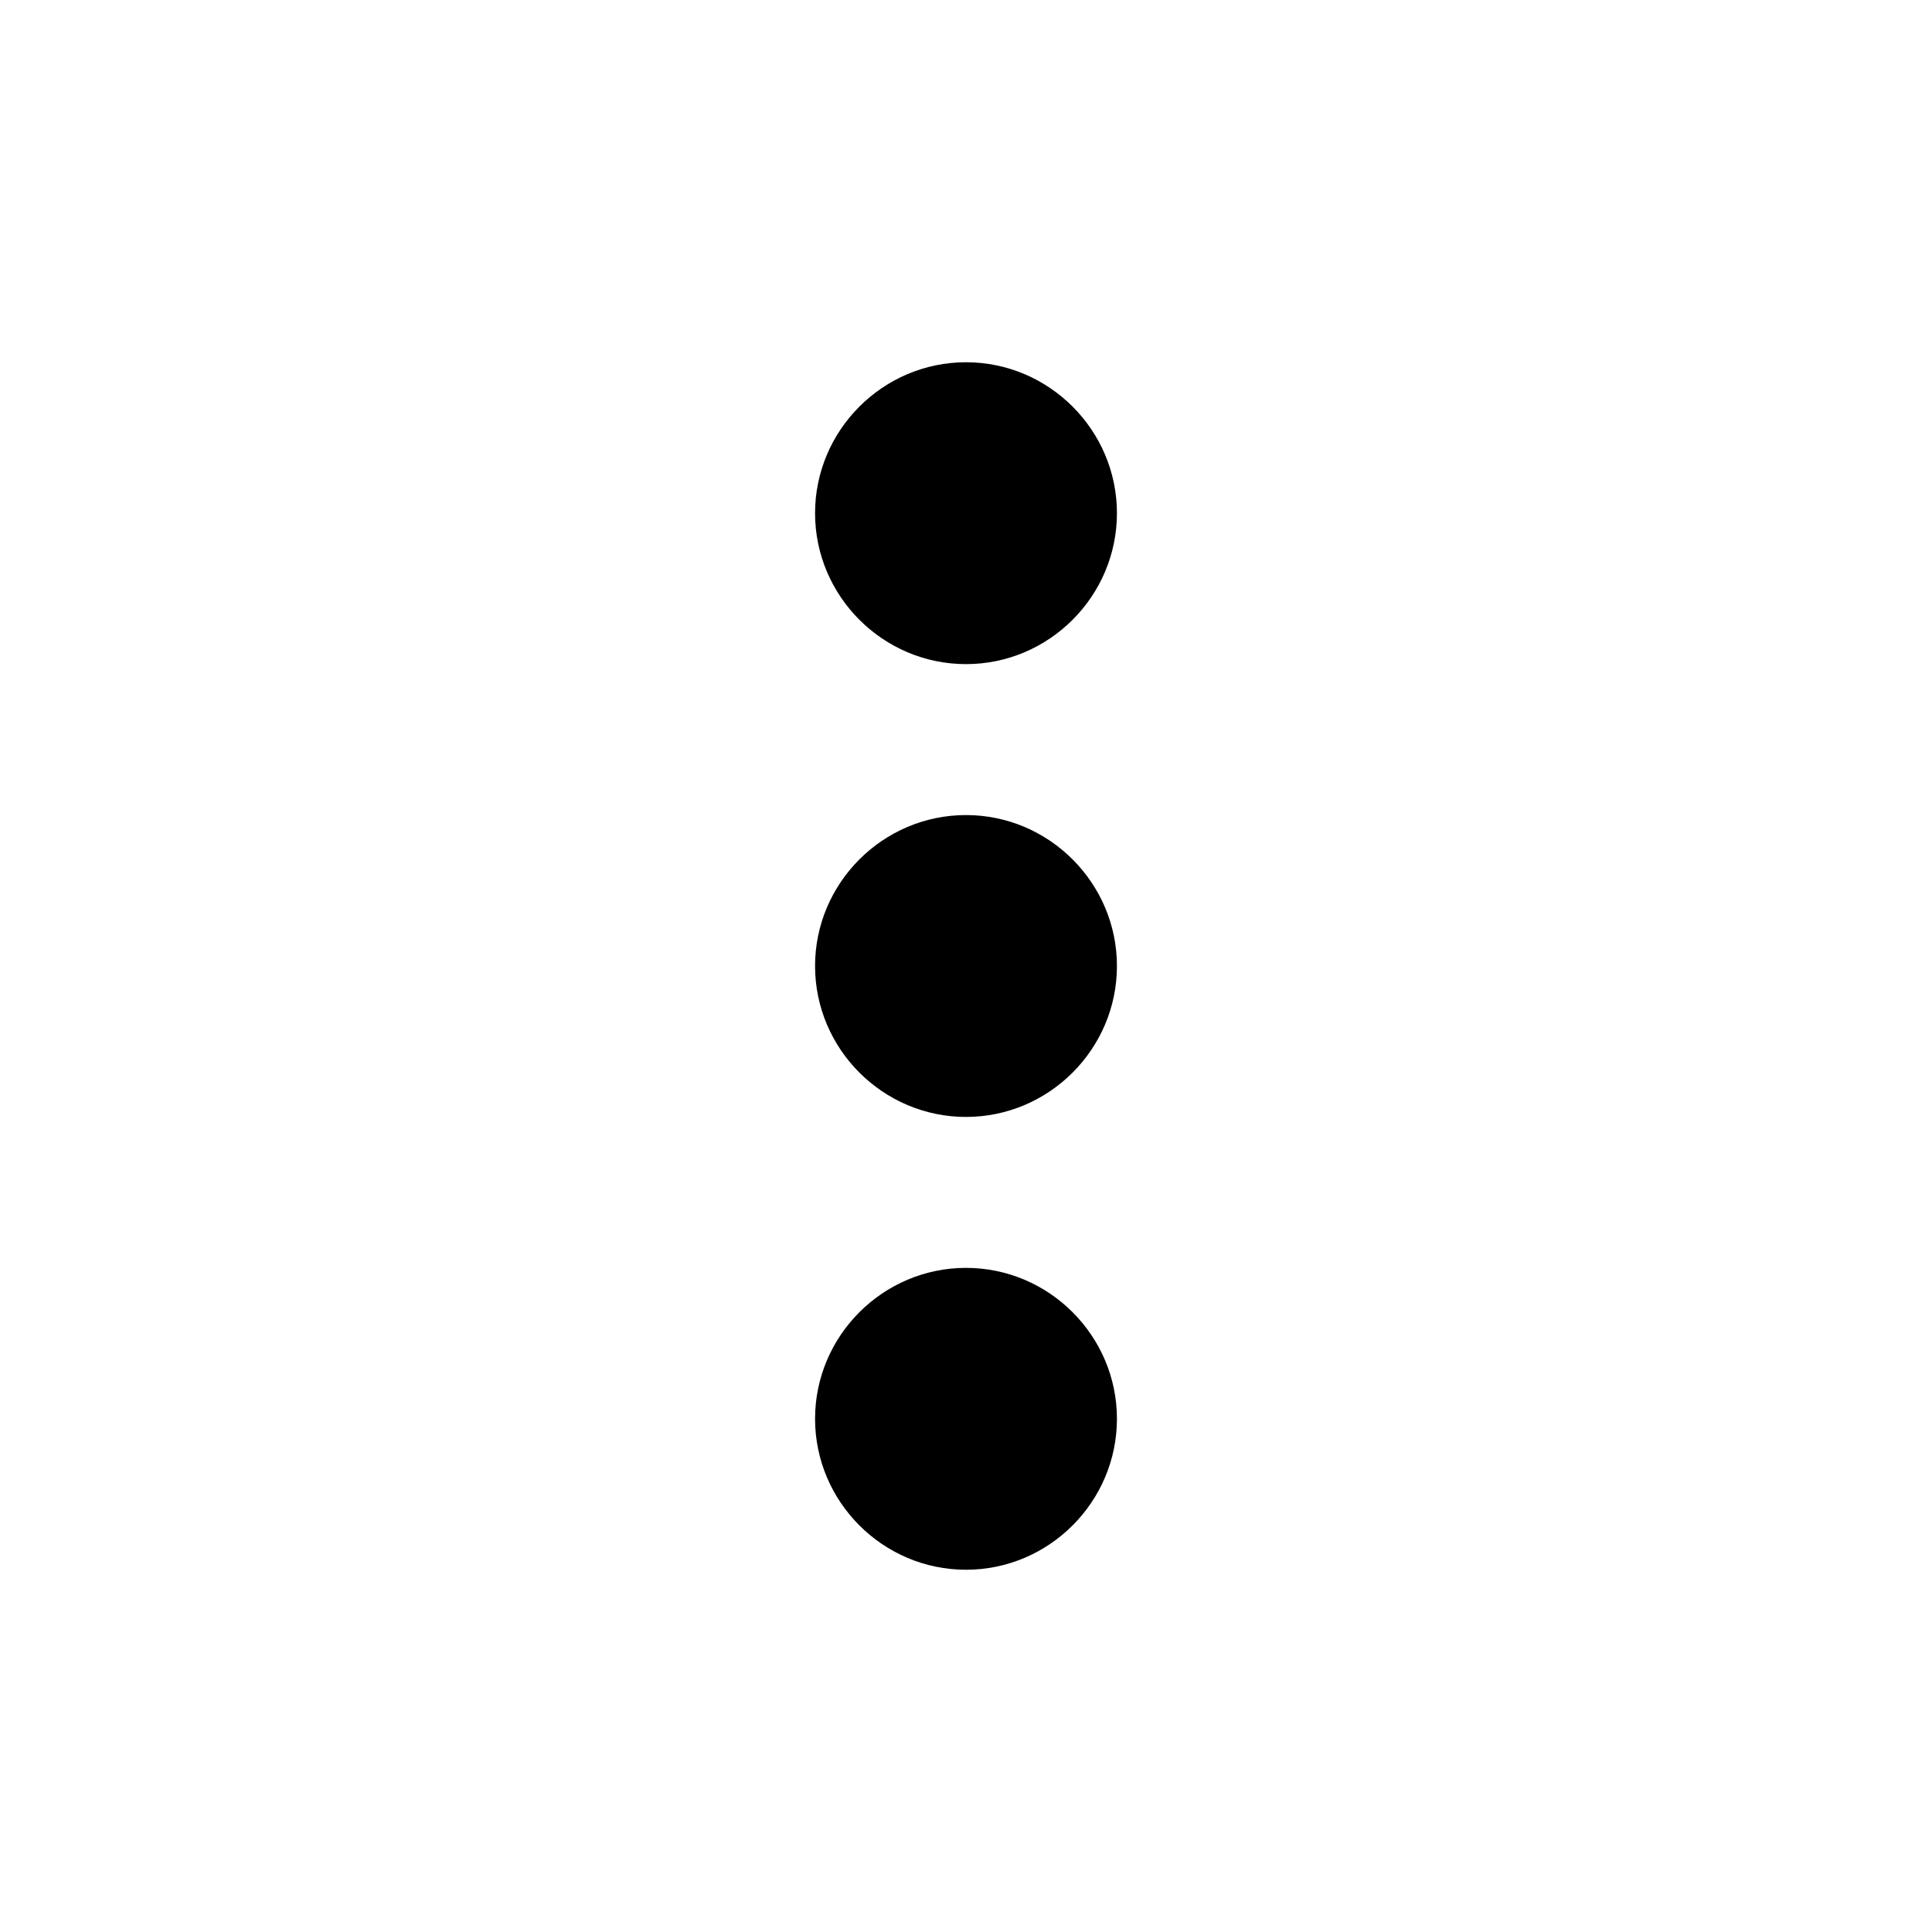
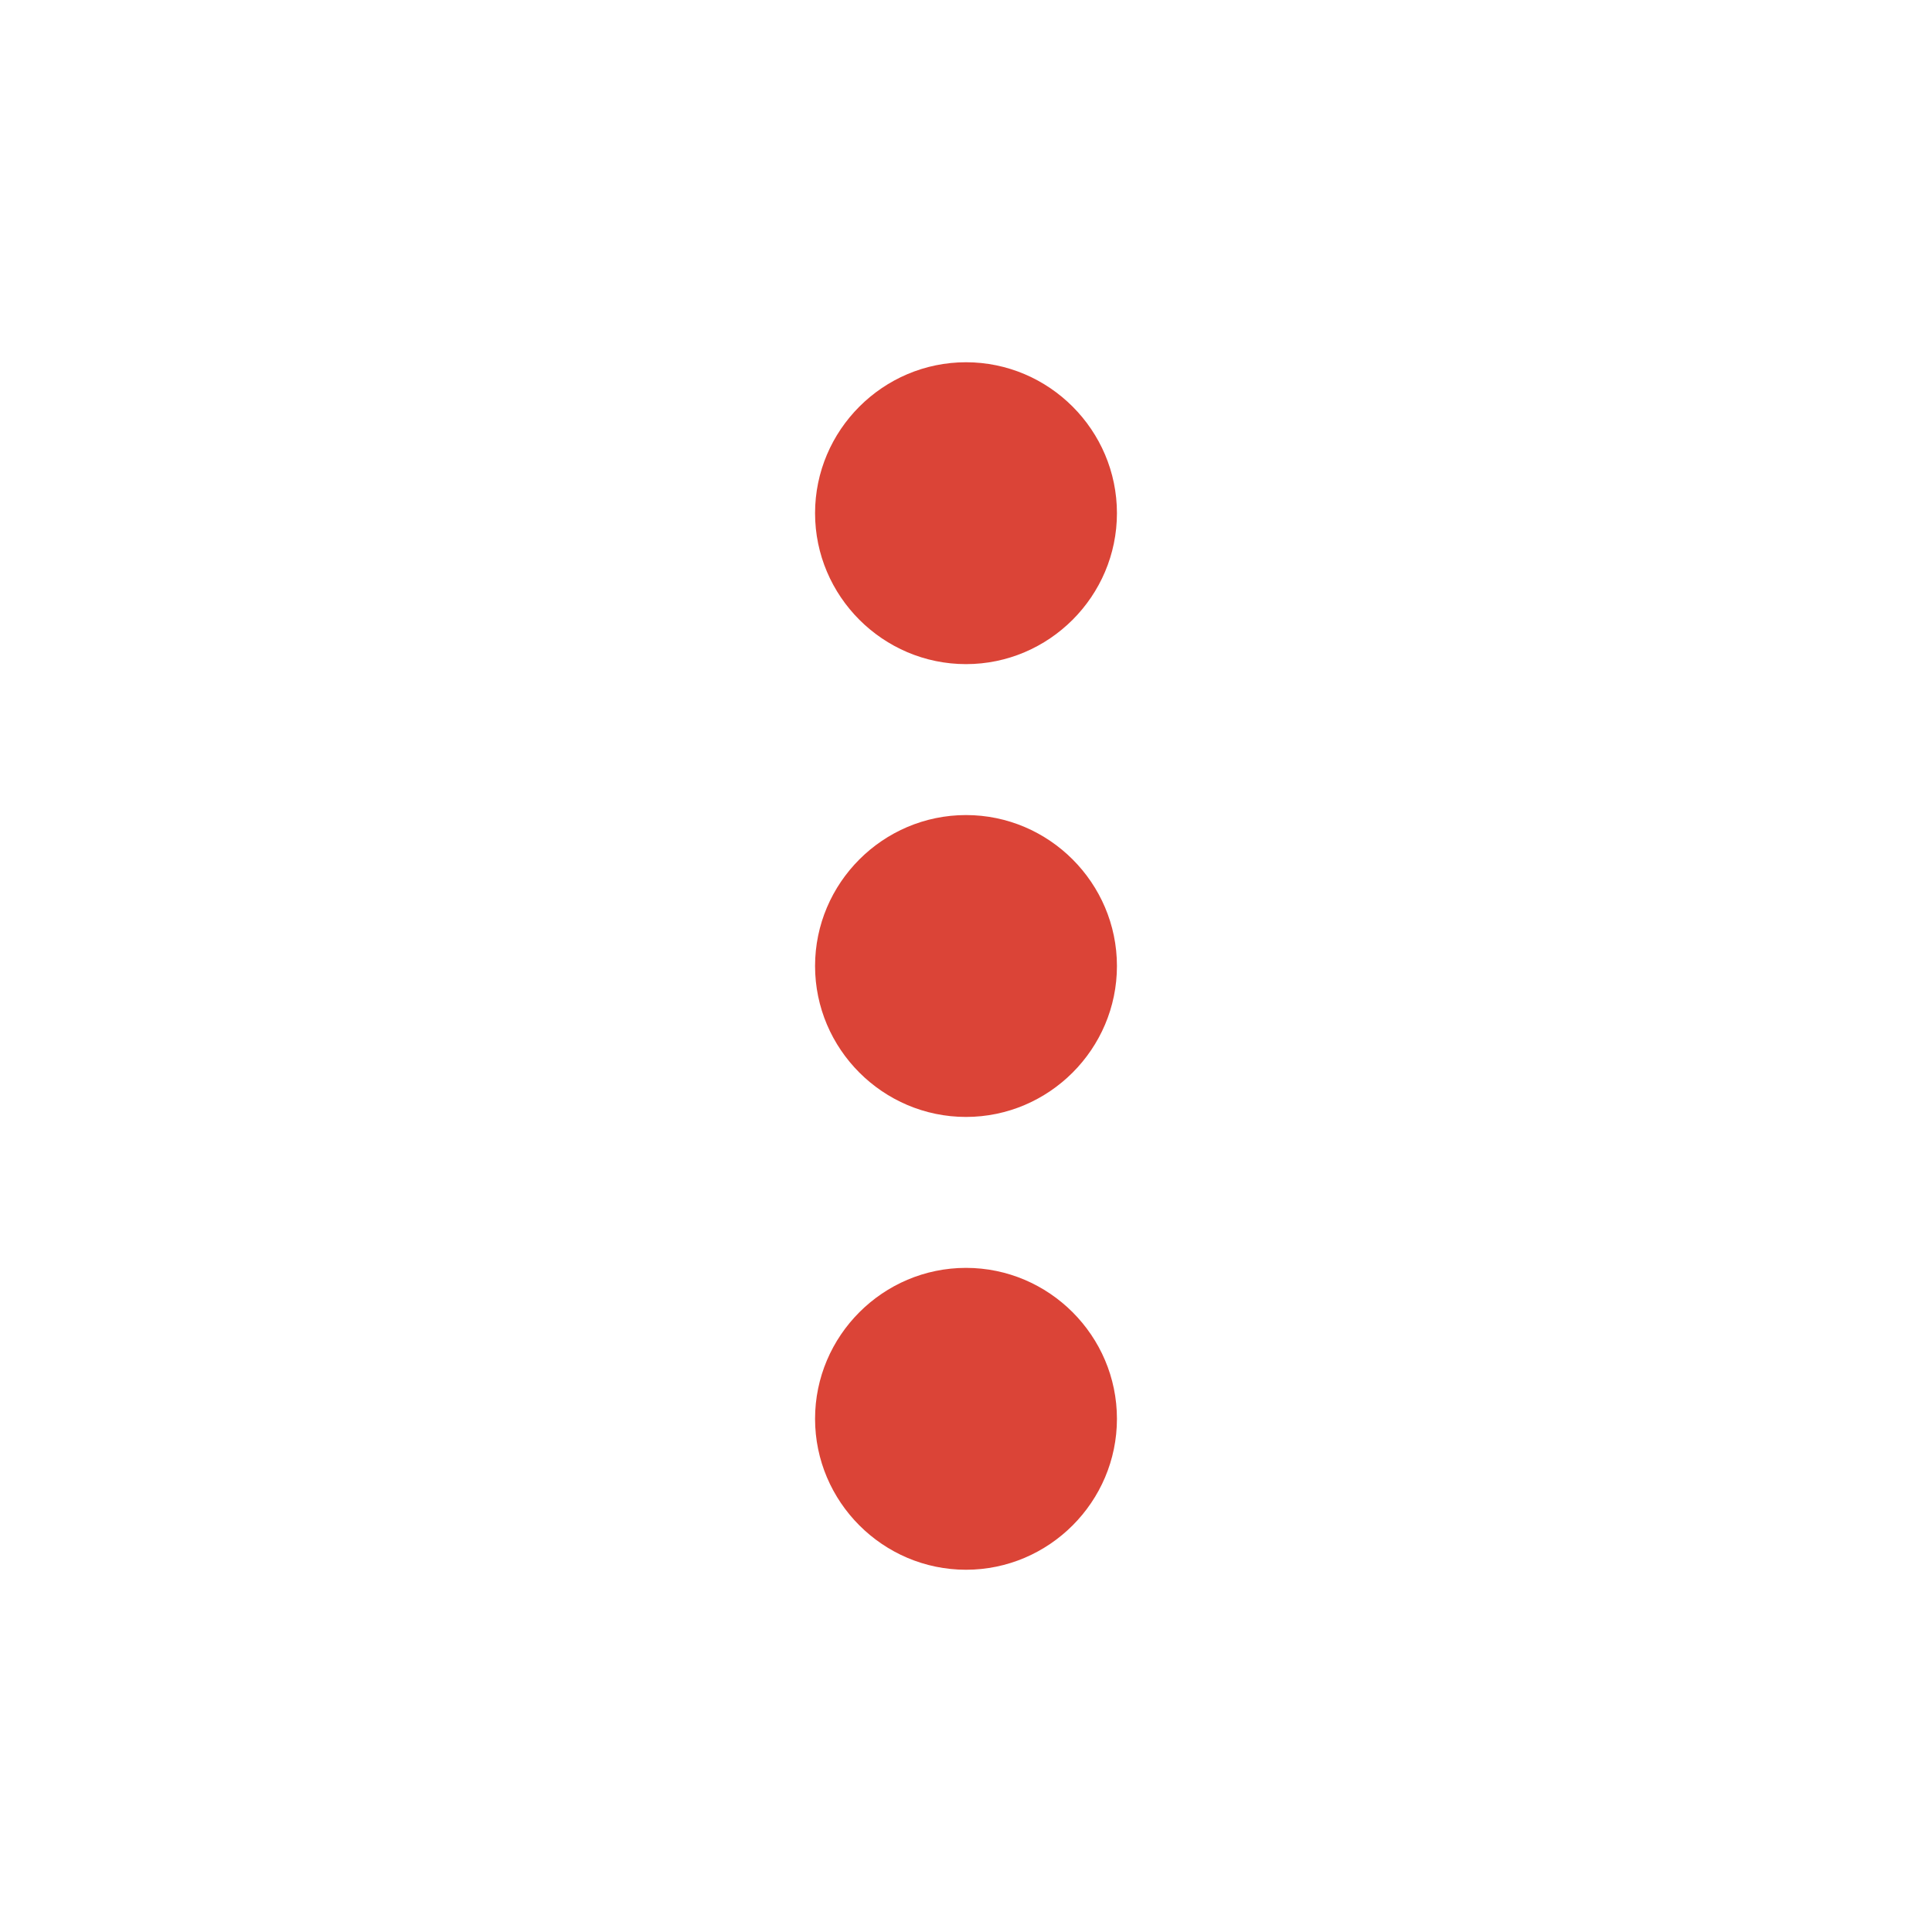
- <svg xmlns="http://www.w3.org/2000/svg" version="1.1" id="Layer_1" x="0px" y="0px" width="512px" height="512px" viewBox="0 0 512 512" enable-background="new 0 0 512 512" xml:space="preserve">
+ <svg xmlns="http://www.w3.org/2000/svg" fill="#DB4437" version="1.1" id="Layer_1" x="0px" y="0px" width="512px" height="512px" viewBox="0 0 512 512" enable-background="new 0 0 512 512" xml:space="preserve">
  <path d="M296,136c0-22.002-17.998-40-40-40s-40,17.998-40,40s17.998,40,40,40S296,158.002,296,136z M296,376  c0-22.002-17.998-40-40-40s-40,17.998-40,40s17.998,40,40,40S296,398.002,296,376z M296,256c0-22.002-17.998-40-40-40  s-40,17.998-40,40s17.998,40,40,40S296,278.002,296,256z" />
</svg>
